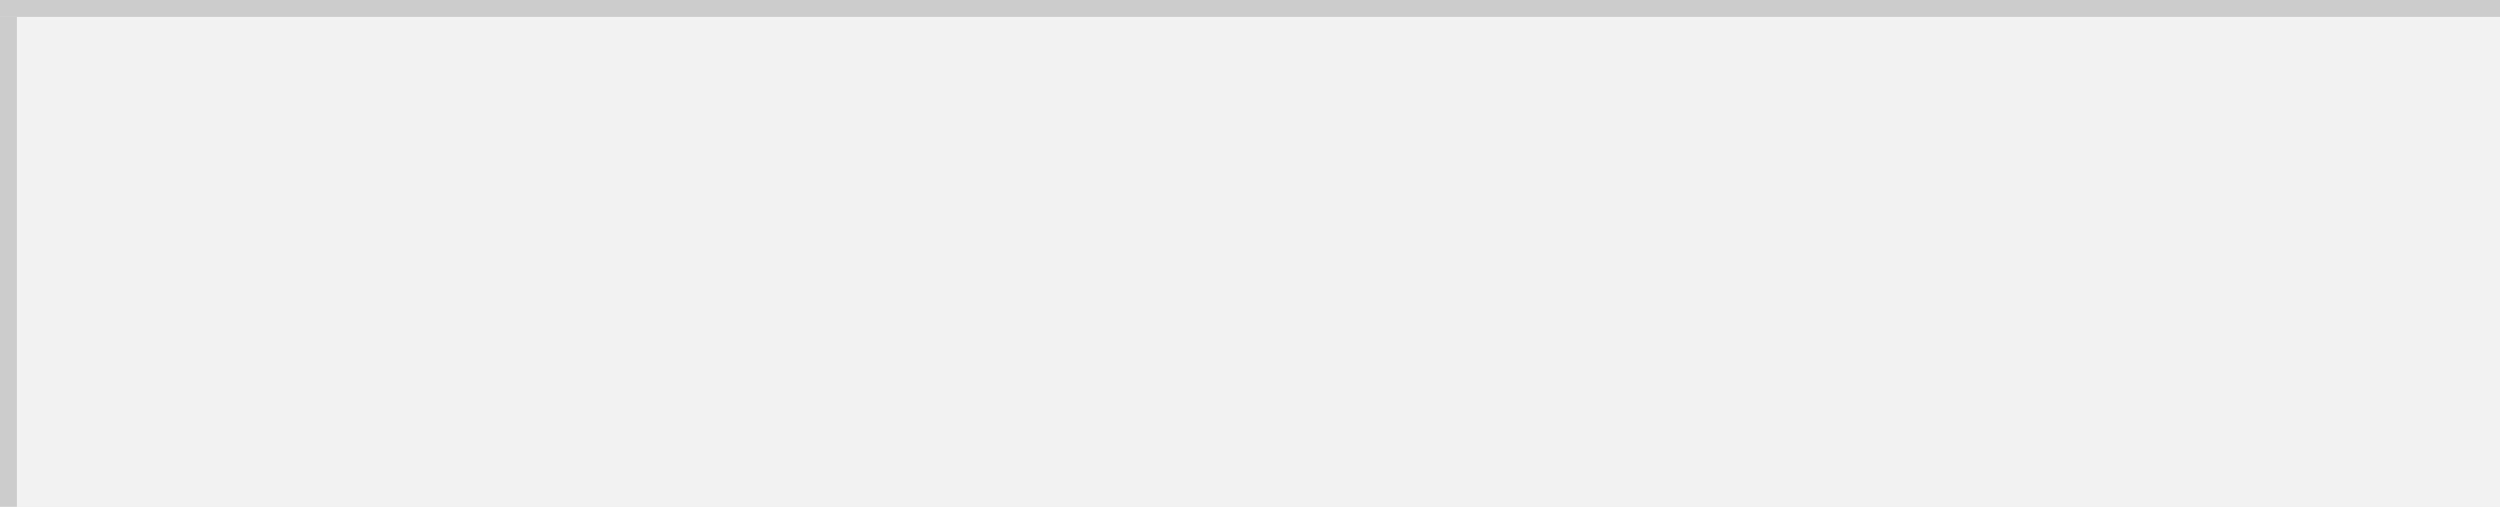
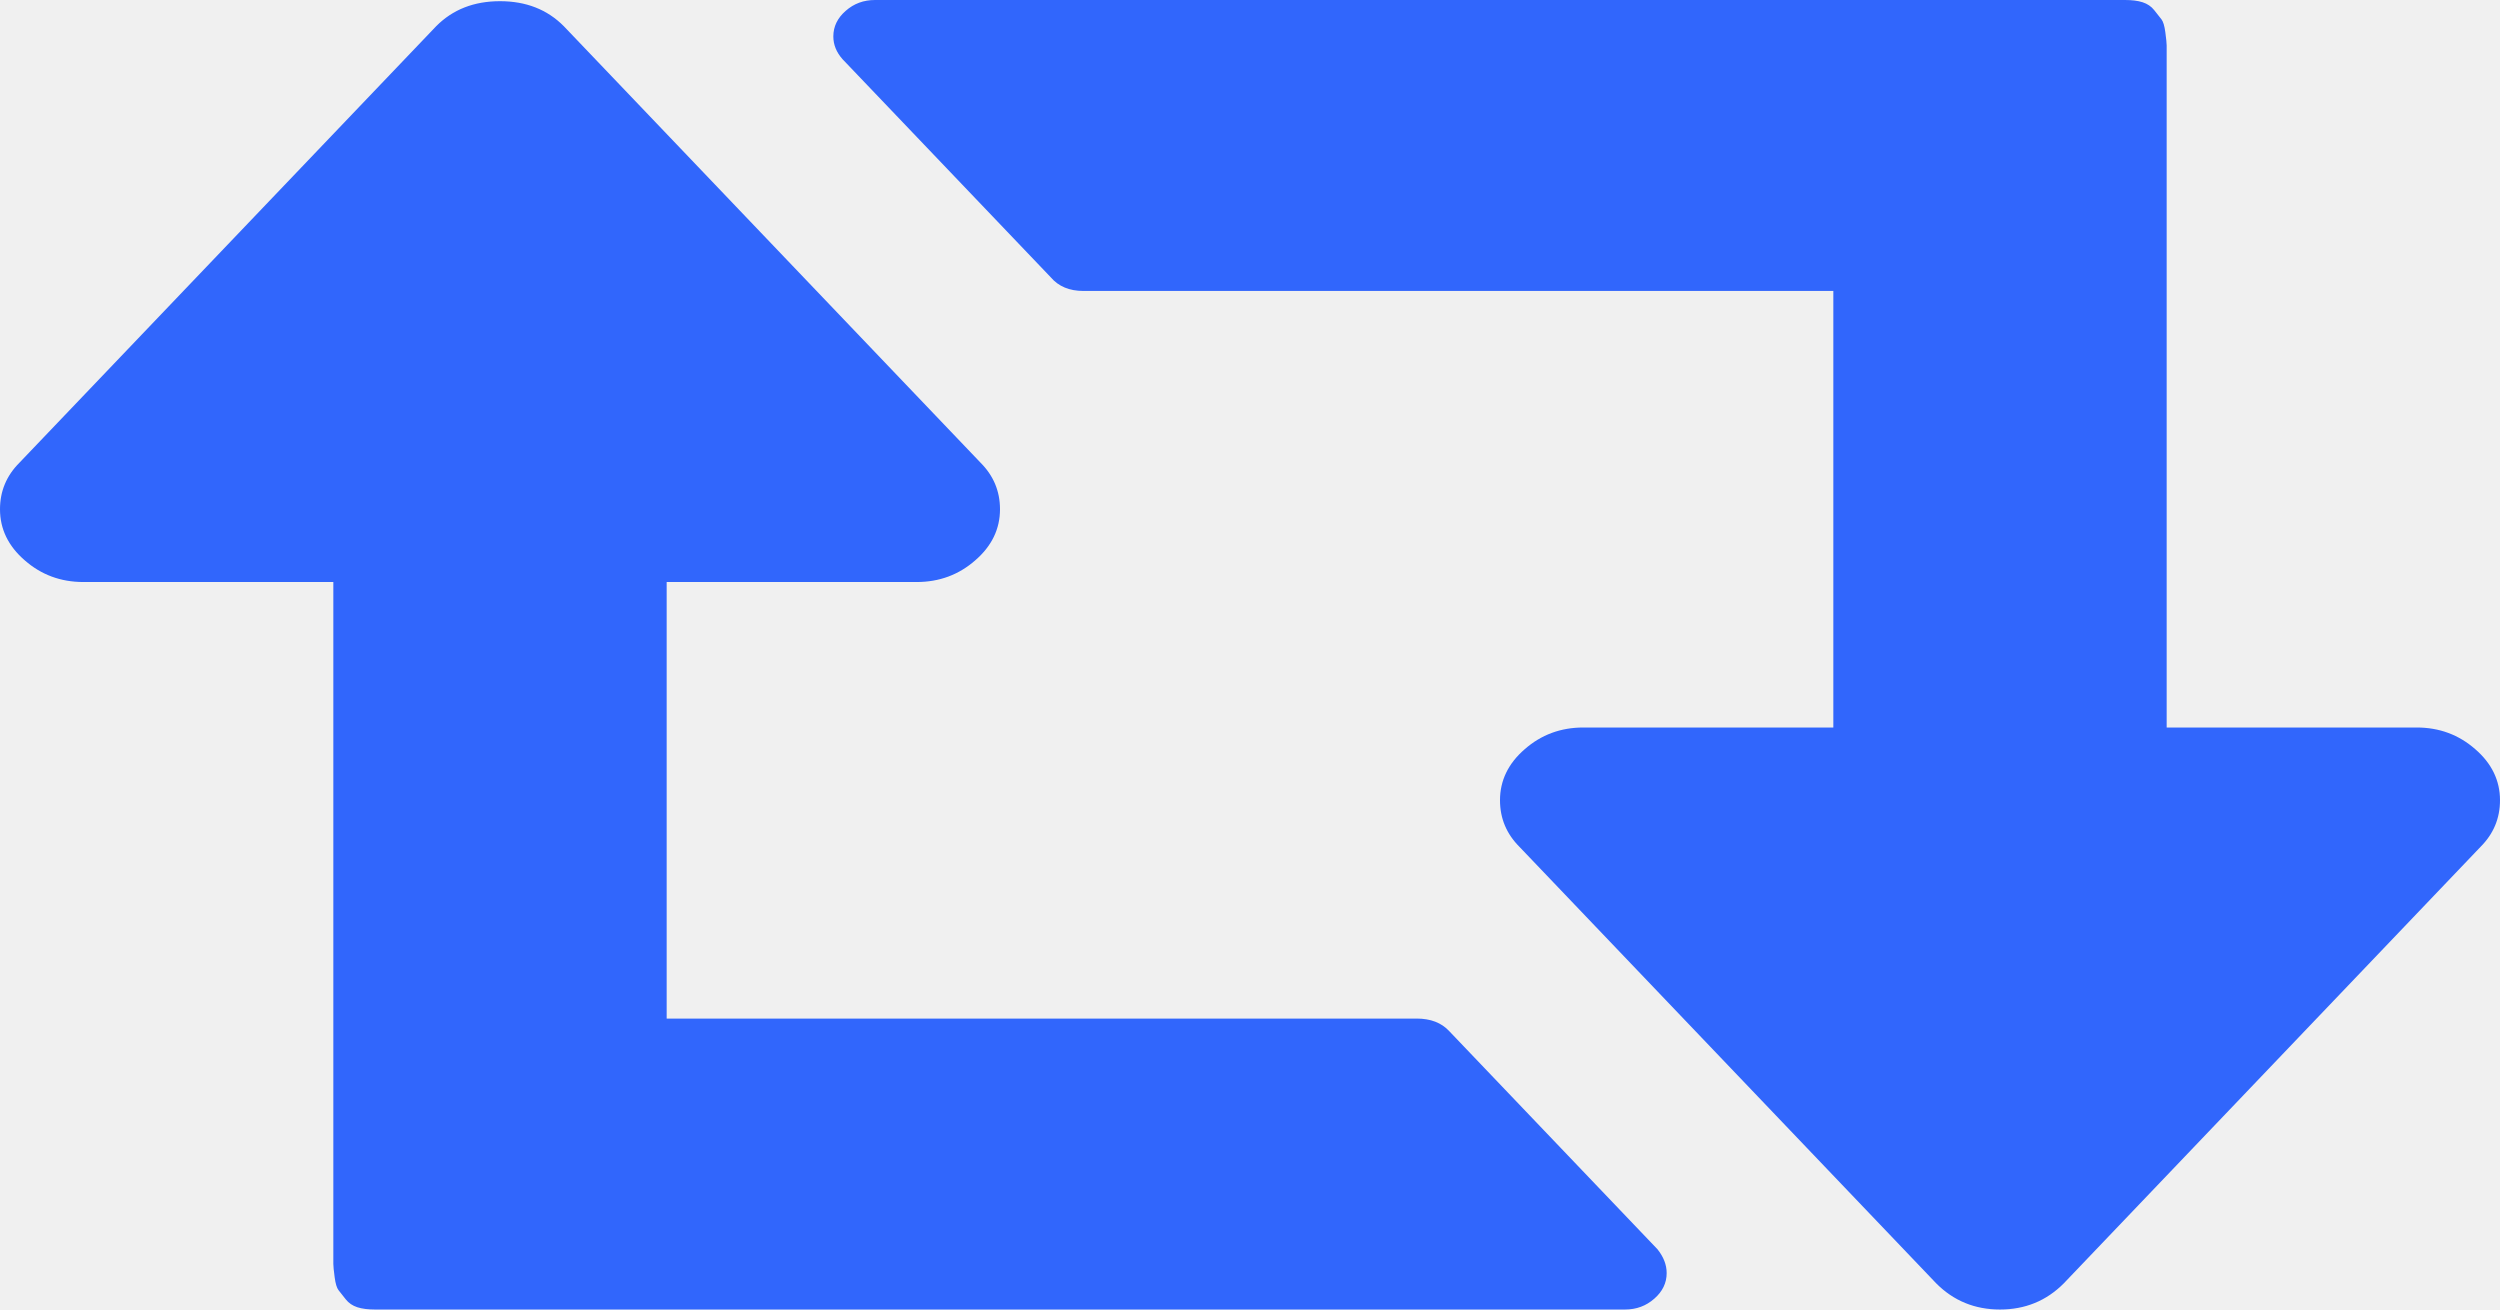
- <svg xmlns="http://www.w3.org/2000/svg" version="1.1" width="148px" height="30px" viewBox="136 130 148 30">
-   <path d="M 1 1  L 148 1  L 148 30  L 1 30  L 1 1  Z " fill-rule="nonzero" fill="rgba(242, 242, 242, 1)" stroke="none" transform="matrix(1 0 0 1 136 130 )" class="fill" />
-   <path d="M 0.5 1  L 0.5 30  " stroke-width="1" stroke-dasharray="0" stroke="rgba(204, 204, 204, 1)" fill="none" transform="matrix(1 0 0 1 136 130 )" class="stroke" />
-   <path d="M 0 0.5  L 148 0.5  " stroke-width="1" stroke-dasharray="0" stroke="rgba(204, 204, 204, 1)" fill="none" transform="matrix(1 0 0 1 136 130 )" class="stroke" />
+ <svg xmlns="http://www.w3.org/2000/svg" version="1.1" width="21px" height="11px">
+   <defs>
+     <pattern id="BGPattern" patternUnits="userSpaceOnUse" alignment="0 0" imageRepeat="None" />
+     <mask fill="white" id="Clip188">
+       <path d="M 13.923 10.494  C 13.974 10.558  14 10.624  14 10.694  C 14 10.777  13.965 10.849  13.896 10.909  C 13.827 10.97  13.745 11  13.65 11  L 3.15 11  C 3.092 11  3.042 10.994  3.002 10.981  C 2.962 10.968  2.929 10.946  2.904 10.914  C 2.878 10.882  2.858 10.857  2.844 10.838  C 2.829 10.819  2.818 10.782  2.811 10.728  C 2.804 10.674  2.8 10.637  2.8 10.618  L 2.8 10.494  L 2.8 10.389  L 2.8 8.861  L 2.8 4.889  L 0.7 4.889  C 0.51 4.889  0.346 4.828  0.208 4.707  C 0.069 4.587  0 4.443  0 4.278  C 0 4.125  0.055 3.995  0.164 3.886  L 3.664 0.22  C 3.803 0.08  3.981 0.01  4.2 0.01  C 4.419 0.01  4.597 0.08  4.736 0.22  L 8.236 3.886  C 8.345 3.995  8.4 4.125  8.4 4.278  C 8.4 4.443  8.331 4.587  8.192 4.707  C 8.054 4.828  7.89 4.889  7.7 4.889  L 5.6 4.889  L 5.6 8.556  L 11.9 8.556  C 12.017 8.556  12.108 8.591  12.173 8.661  L 13.923 10.494  Z M 20.792 6.293  C 20.931 6.413  21 6.557  21 6.722  C 21 6.875  20.945 7.005  20.836 7.114  L 17.336 10.78  C 17.19 10.927  17.011 11  16.8 11  C 16.589 11  16.41 10.927  16.264 10.78  L 12.764 7.114  C 12.655 7.005  12.6 6.875  12.6 6.722  C 12.6 6.557  12.669 6.413  12.808 6.293  C 12.946 6.172  13.11 6.111  13.3 6.111  L 15.4 6.111  L 15.4 2.444  L 9.1 2.444  C 8.983 2.444  8.892 2.406  8.827 2.33  L 7.077 0.497  C 7.026 0.439  7 0.376  7 0.306  C 7 0.223  7.035 0.151  7.104 0.091  C 7.173 0.03  7.255 0  7.35 0  L 17.85 0  C 17.908 0  17.958 0.006  17.998 0.019  C 18.038 0.032  18.071 0.054  18.096 0.086  C 18.122 0.118  18.142 0.143  18.156 0.162  C 18.171 0.181  18.182 0.218  18.189 0.272  C 18.196 0.326  18.2 0.363  18.2 0.382  L 18.2 0.506  L 18.2 0.611  L 18.2 2.139  L 18.2 6.111  L 20.3 6.111  C 20.49 6.111  20.654 6.172  20.792 6.293  Z " fill-rule="evenodd" />
+     </mask>
+   </defs>
+   <g transform="matrix(1 0 0 1 -772 -63 )">
+     <path d="M 13.923 10.494  C 13.974 10.558  14 10.624  14 10.694  C 14 10.777  13.965 10.849  13.896 10.909  C 13.827 10.97  13.745 11  13.65 11  L 3.15 11  C 3.092 11  3.042 10.994  3.002 10.981  C 2.962 10.968  2.929 10.946  2.904 10.914  C 2.878 10.882  2.858 10.857  2.844 10.838  C 2.829 10.819  2.818 10.782  2.811 10.728  C 2.804 10.674  2.8 10.637  2.8 10.618  L 2.8 10.494  L 2.8 10.389  L 2.8 8.861  L 2.8 4.889  L 0.7 4.889  C 0.51 4.889  0.346 4.828  0.208 4.707  C 0.069 4.587  0 4.443  0 4.278  C 0 4.125  0.055 3.995  0.164 3.886  L 3.664 0.22  C 3.803 0.08  3.981 0.01  4.2 0.01  C 4.419 0.01  4.597 0.08  4.736 0.22  L 8.236 3.886  C 8.345 3.995  8.4 4.125  8.4 4.278  C 8.4 4.443  8.331 4.587  8.192 4.707  C 8.054 4.828  7.89 4.889  7.7 4.889  L 5.6 4.889  L 5.6 8.556  L 11.9 8.556  C 12.017 8.556  12.108 8.591  12.173 8.661  L 13.923 10.494  Z M 20.792 6.293  C 20.931 6.413  21 6.557  21 6.722  C 21 6.875  20.945 7.005  20.836 7.114  L 17.336 10.78  C 17.19 10.927  17.011 11  16.8 11  C 16.589 11  16.41 10.927  16.264 10.78  L 12.764 7.114  C 12.655 7.005  12.6 6.875  12.6 6.722  C 12.6 6.557  12.669 6.413  12.808 6.293  C 12.946 6.172  13.11 6.111  13.3 6.111  L 15.4 6.111  L 15.4 2.444  L 9.1 2.444  C 8.983 2.444  8.892 2.406  8.827 2.33  L 7.077 0.497  C 7.026 0.439  7 0.376  7 0.306  C 7 0.223  7.035 0.151  7.104 0.091  C 7.173 0.03  7.255 0  7.35 0  L 17.85 0  C 17.908 0  17.958 0.006  17.998 0.019  C 18.038 0.032  18.071 0.054  18.096 0.086  C 18.122 0.118  18.142 0.143  18.156 0.162  C 18.171 0.181  18.182 0.218  18.189 0.272  C 18.196 0.326  18.2 0.363  18.2 0.382  L 18.2 0.506  L 18.2 0.611  L 18.2 2.139  L 18.2 6.111  L 20.3 6.111  C 20.49 6.111  20.654 6.172  20.792 6.293  Z " fill-rule="nonzero" fill="rgba(49, 102, 252, 1)" stroke="none" transform="matrix(1 0 0 1 772 63 )" class="fill" />
+     <path d="M 13.923 10.494  C 13.974 10.558  14 10.624  14 10.694  C 14 10.777  13.965 10.849  13.896 10.909  C 13.827 10.97  13.745 11  13.65 11  L 3.15 11  C 3.092 11  3.042 10.994  3.002 10.981  C 2.962 10.968  2.929 10.946  2.904 10.914  C 2.878 10.882  2.858 10.857  2.844 10.838  C 2.829 10.819  2.818 10.782  2.811 10.728  C 2.804 10.674  2.8 10.637  2.8 10.618  L 2.8 10.494  L 2.8 10.389  L 2.8 8.861  L 2.8 4.889  L 0.7 4.889  C 0.51 4.889  0.346 4.828  0.208 4.707  C 0.069 4.587  0 4.443  0 4.278  C 0 4.125  0.055 3.995  0.164 3.886  L 3.664 0.22  C 3.803 0.08  3.981 0.01  4.2 0.01  C 4.419 0.01  4.597 0.08  4.736 0.22  L 8.236 3.886  C 8.345 3.995  8.4 4.125  8.4 4.278  C 8.4 4.443  8.331 4.587  8.192 4.707  C 8.054 4.828  7.89 4.889  7.7 4.889  L 5.6 4.889  L 5.6 8.556  L 11.9 8.556  C 12.017 8.556  12.108 8.591  12.173 8.661  L 13.923 10.494  Z " stroke-width="0" stroke-dasharray="0" stroke="rgba(255, 255, 255, 0)" fill="none" transform="matrix(1 0 0 1 772 63 )" class="stroke" mask="url(#Clip188)" />
+     <path d="M 20.792 6.293  C 20.931 6.413  21 6.557  21 6.722  C 21 6.875  20.945 7.005  20.836 7.114  L 17.336 10.78  C 17.19 10.927  17.011 11  16.8 11  C 16.589 11  16.41 10.927  16.264 10.78  L 12.764 7.114  C 12.655 7.005  12.6 6.875  12.6 6.722  C 12.6 6.557  12.669 6.413  12.808 6.293  C 12.946 6.172  13.11 6.111  13.3 6.111  L 15.4 6.111  L 15.4 2.444  L 9.1 2.444  C 8.983 2.444  8.892 2.406  8.827 2.33  L 7.077 0.497  C 7.026 0.439  7 0.376  7 0.306  C 7 0.223  7.035 0.151  7.104 0.091  C 7.173 0.03  7.255 0  7.35 0  L 17.85 0  C 17.908 0  17.958 0.006  17.998 0.019  C 18.038 0.032  18.071 0.054  18.096 0.086  C 18.122 0.118  18.142 0.143  18.156 0.162  C 18.171 0.181  18.182 0.218  18.189 0.272  C 18.196 0.326  18.2 0.363  18.2 0.382  L 18.2 0.506  L 18.2 0.611  L 18.2 2.139  L 18.2 6.111  L 20.3 6.111  C 20.49 6.111  20.654 6.172  20.792 6.293  Z " stroke-width="0" stroke-dasharray="0" stroke="rgba(255, 255, 255, 0)" fill="none" transform="matrix(1 0 0 1 772 63 )" class="stroke" mask="url(#Clip188)" />
+   </g>
</svg>
